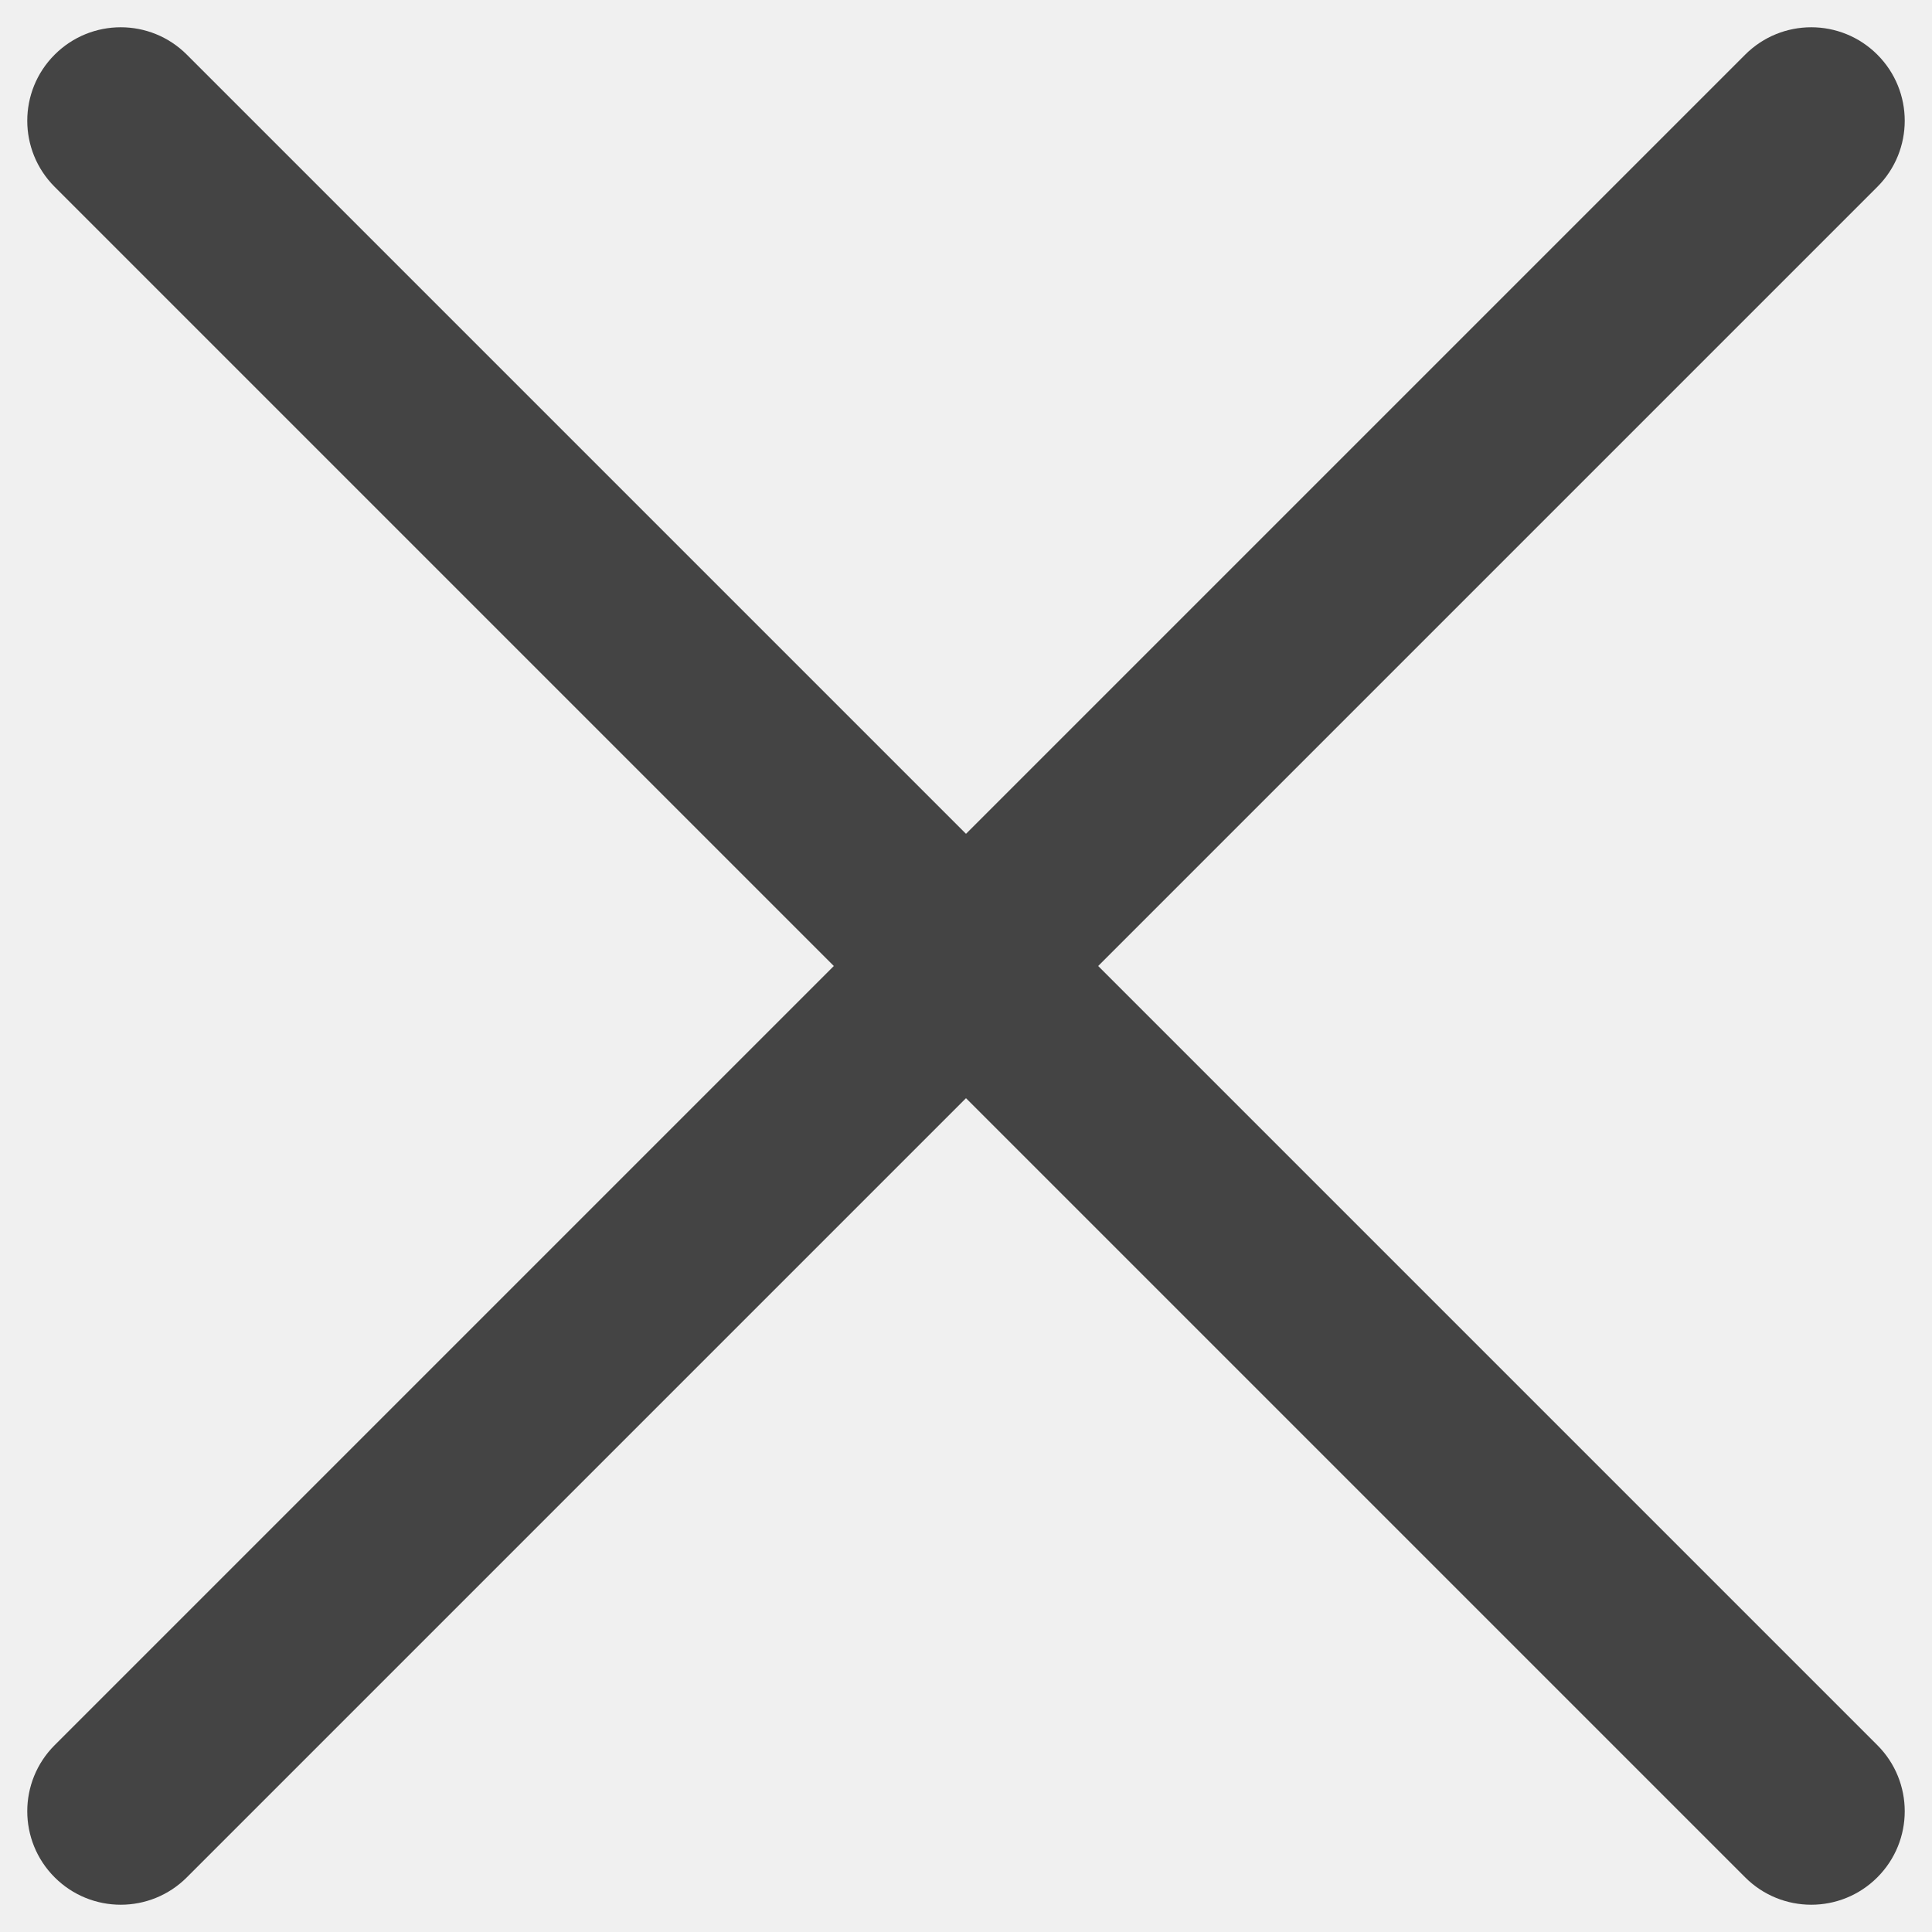
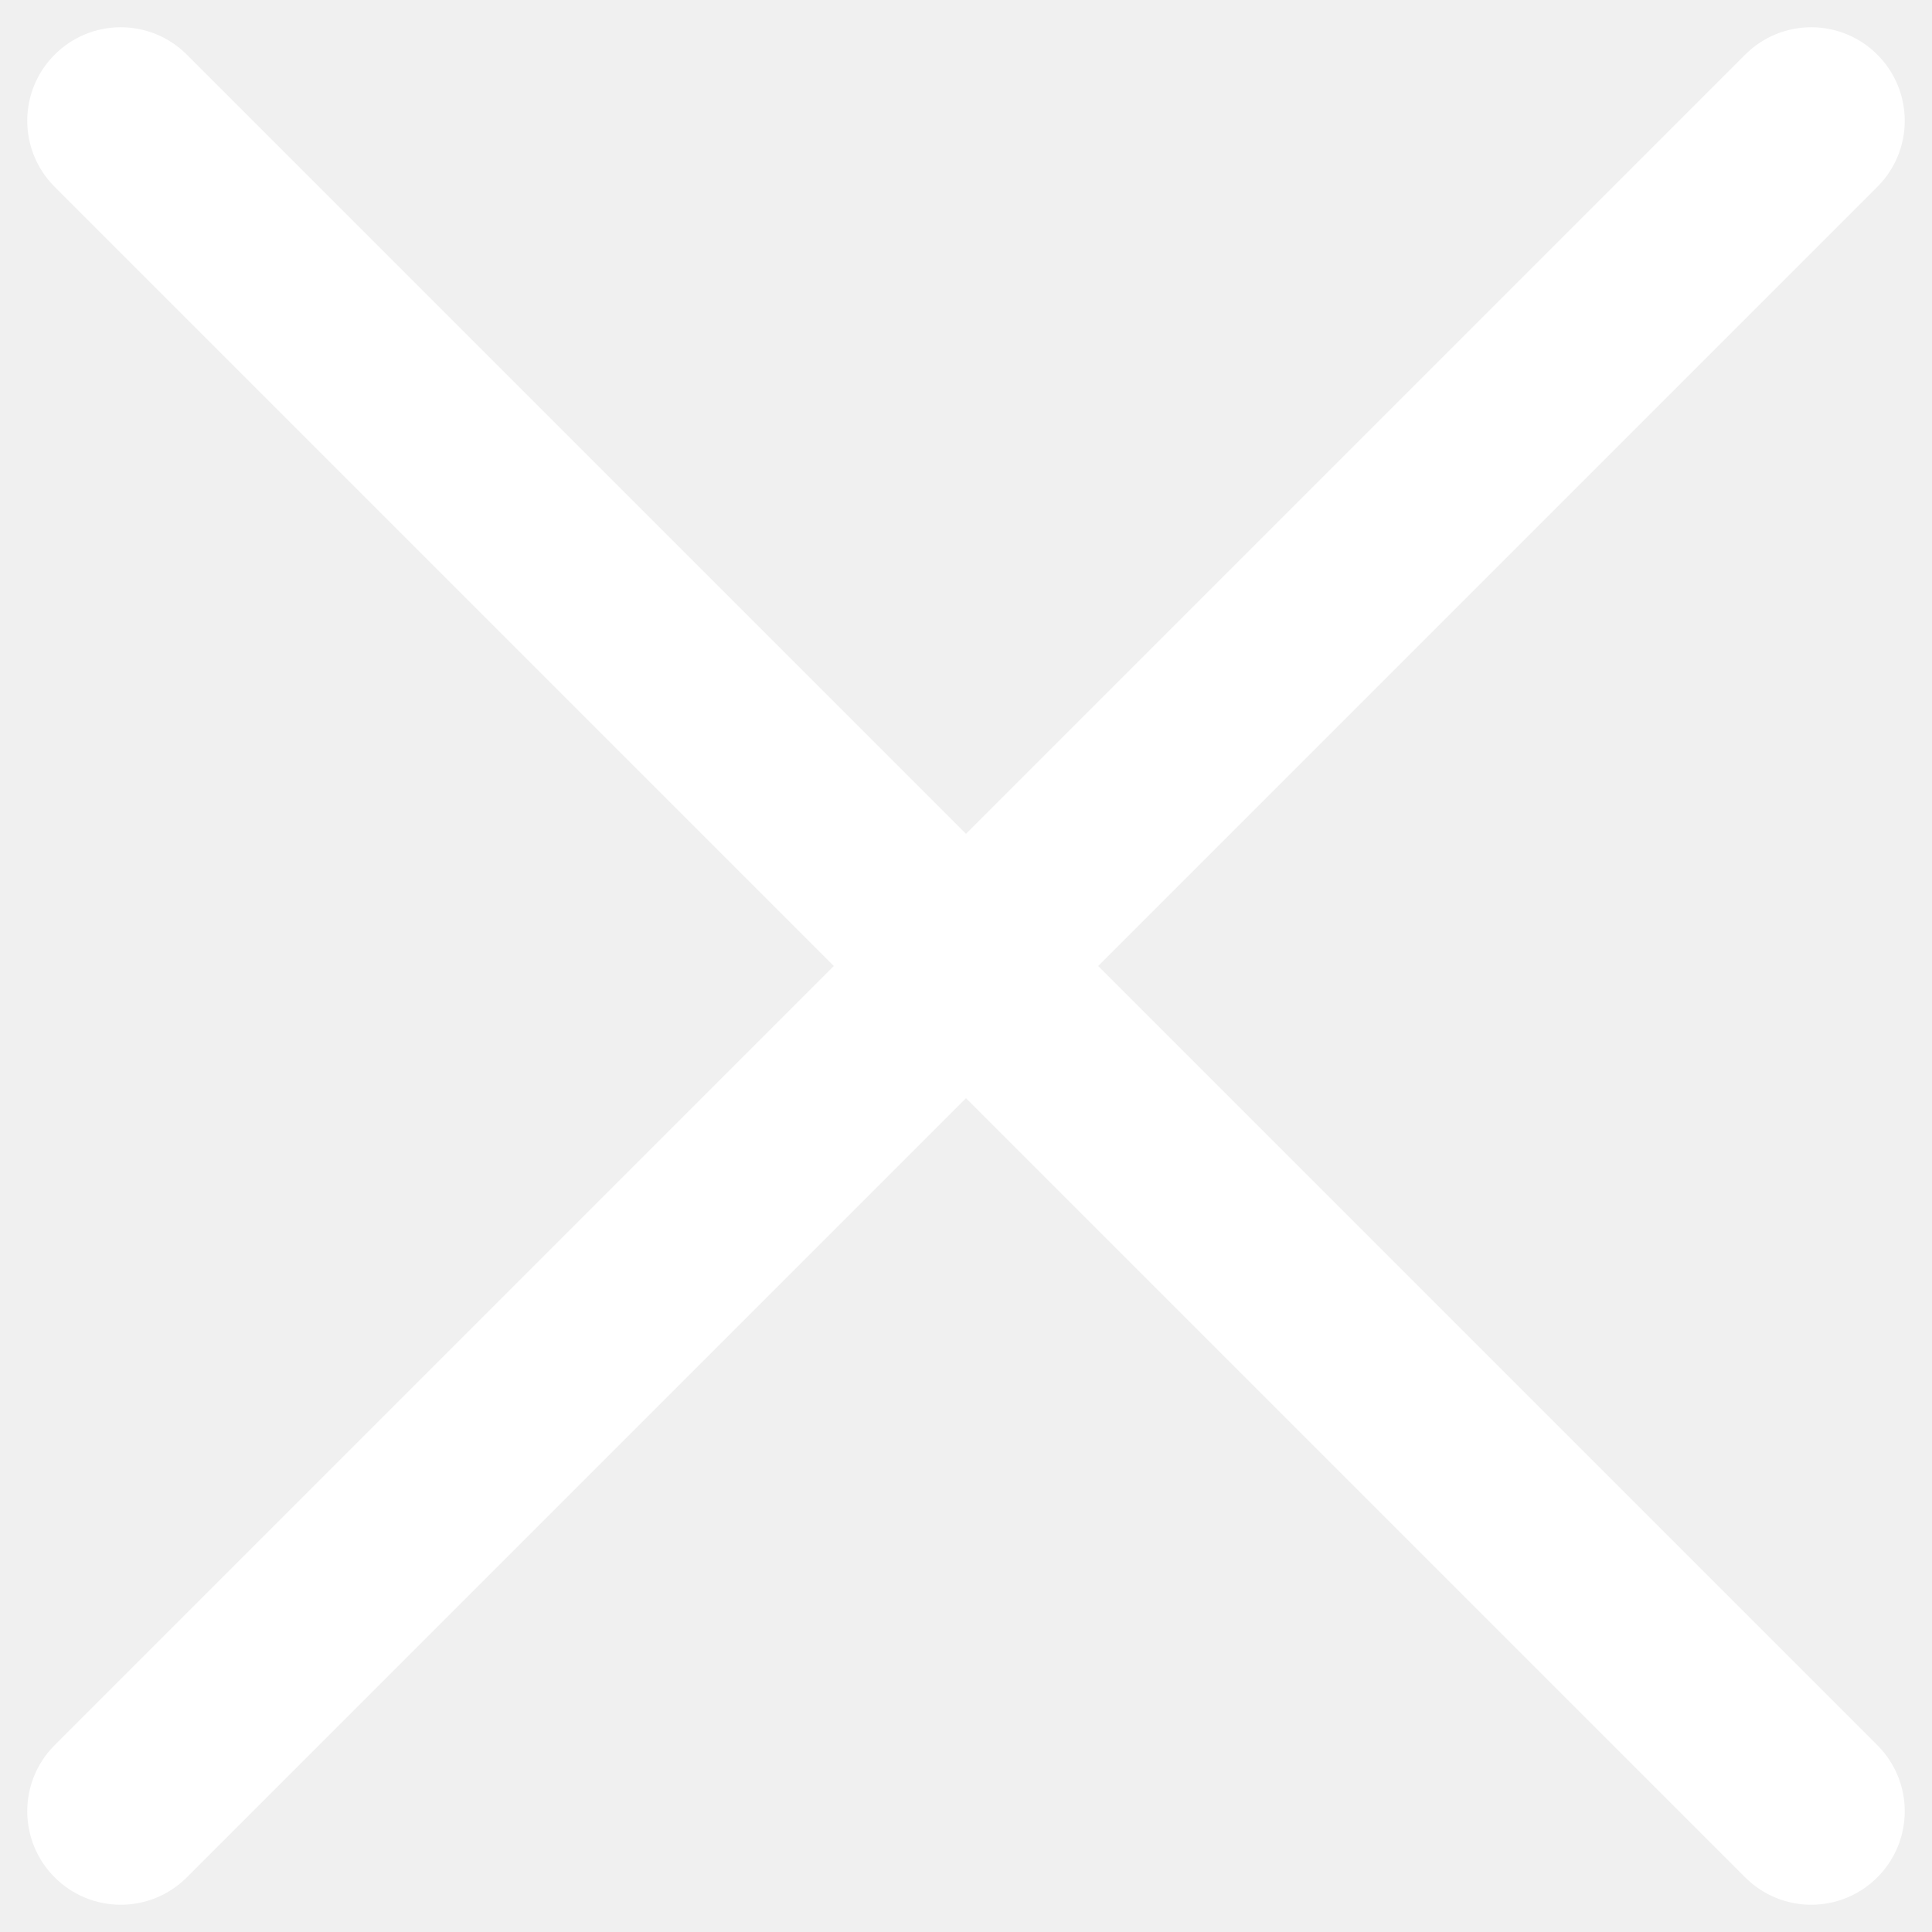
<svg xmlns="http://www.w3.org/2000/svg" width="31" height="31" viewBox="0 0 31 31" fill="none">
-   <path d="M28.002 0.877C28.588 0.291 29.537 0.291 30.123 0.877C30.709 1.463 30.709 2.412 30.123 2.998L17.621 15.5L30.123 28.002C30.709 28.588 30.709 29.537 30.123 30.123C29.537 30.709 28.588 30.709 28.002 30.123L15.5 17.621L2.998 30.123C2.412 30.709 1.463 30.709 0.877 30.123C0.291 29.537 0.291 28.588 0.877 28.002L13.379 15.5L0.877 2.998C0.291 2.412 0.291 1.463 0.877 0.877C1.463 0.291 2.412 0.291 2.998 0.877L15.5 13.379L28.002 0.877Z" fill="#444444" />
+   <path d="M28.002 0.877C28.588 0.291 29.537 0.291 30.123 0.877C30.709 1.463 30.709 2.412 30.123 2.998L17.621 15.5L30.123 28.002C30.709 28.588 30.709 29.537 30.123 30.123C29.537 30.709 28.588 30.709 28.002 30.123L15.5 17.621L2.998 30.123C2.412 30.709 1.463 30.709 0.877 30.123C0.291 29.537 0.291 28.588 0.877 28.002L13.379 15.5L0.877 2.998C0.291 2.412 0.291 1.463 0.877 0.877C1.463 0.291 2.412 0.291 2.998 0.877L15.5 13.379L28.002 0.877Z" fill="white" />
</svg>
